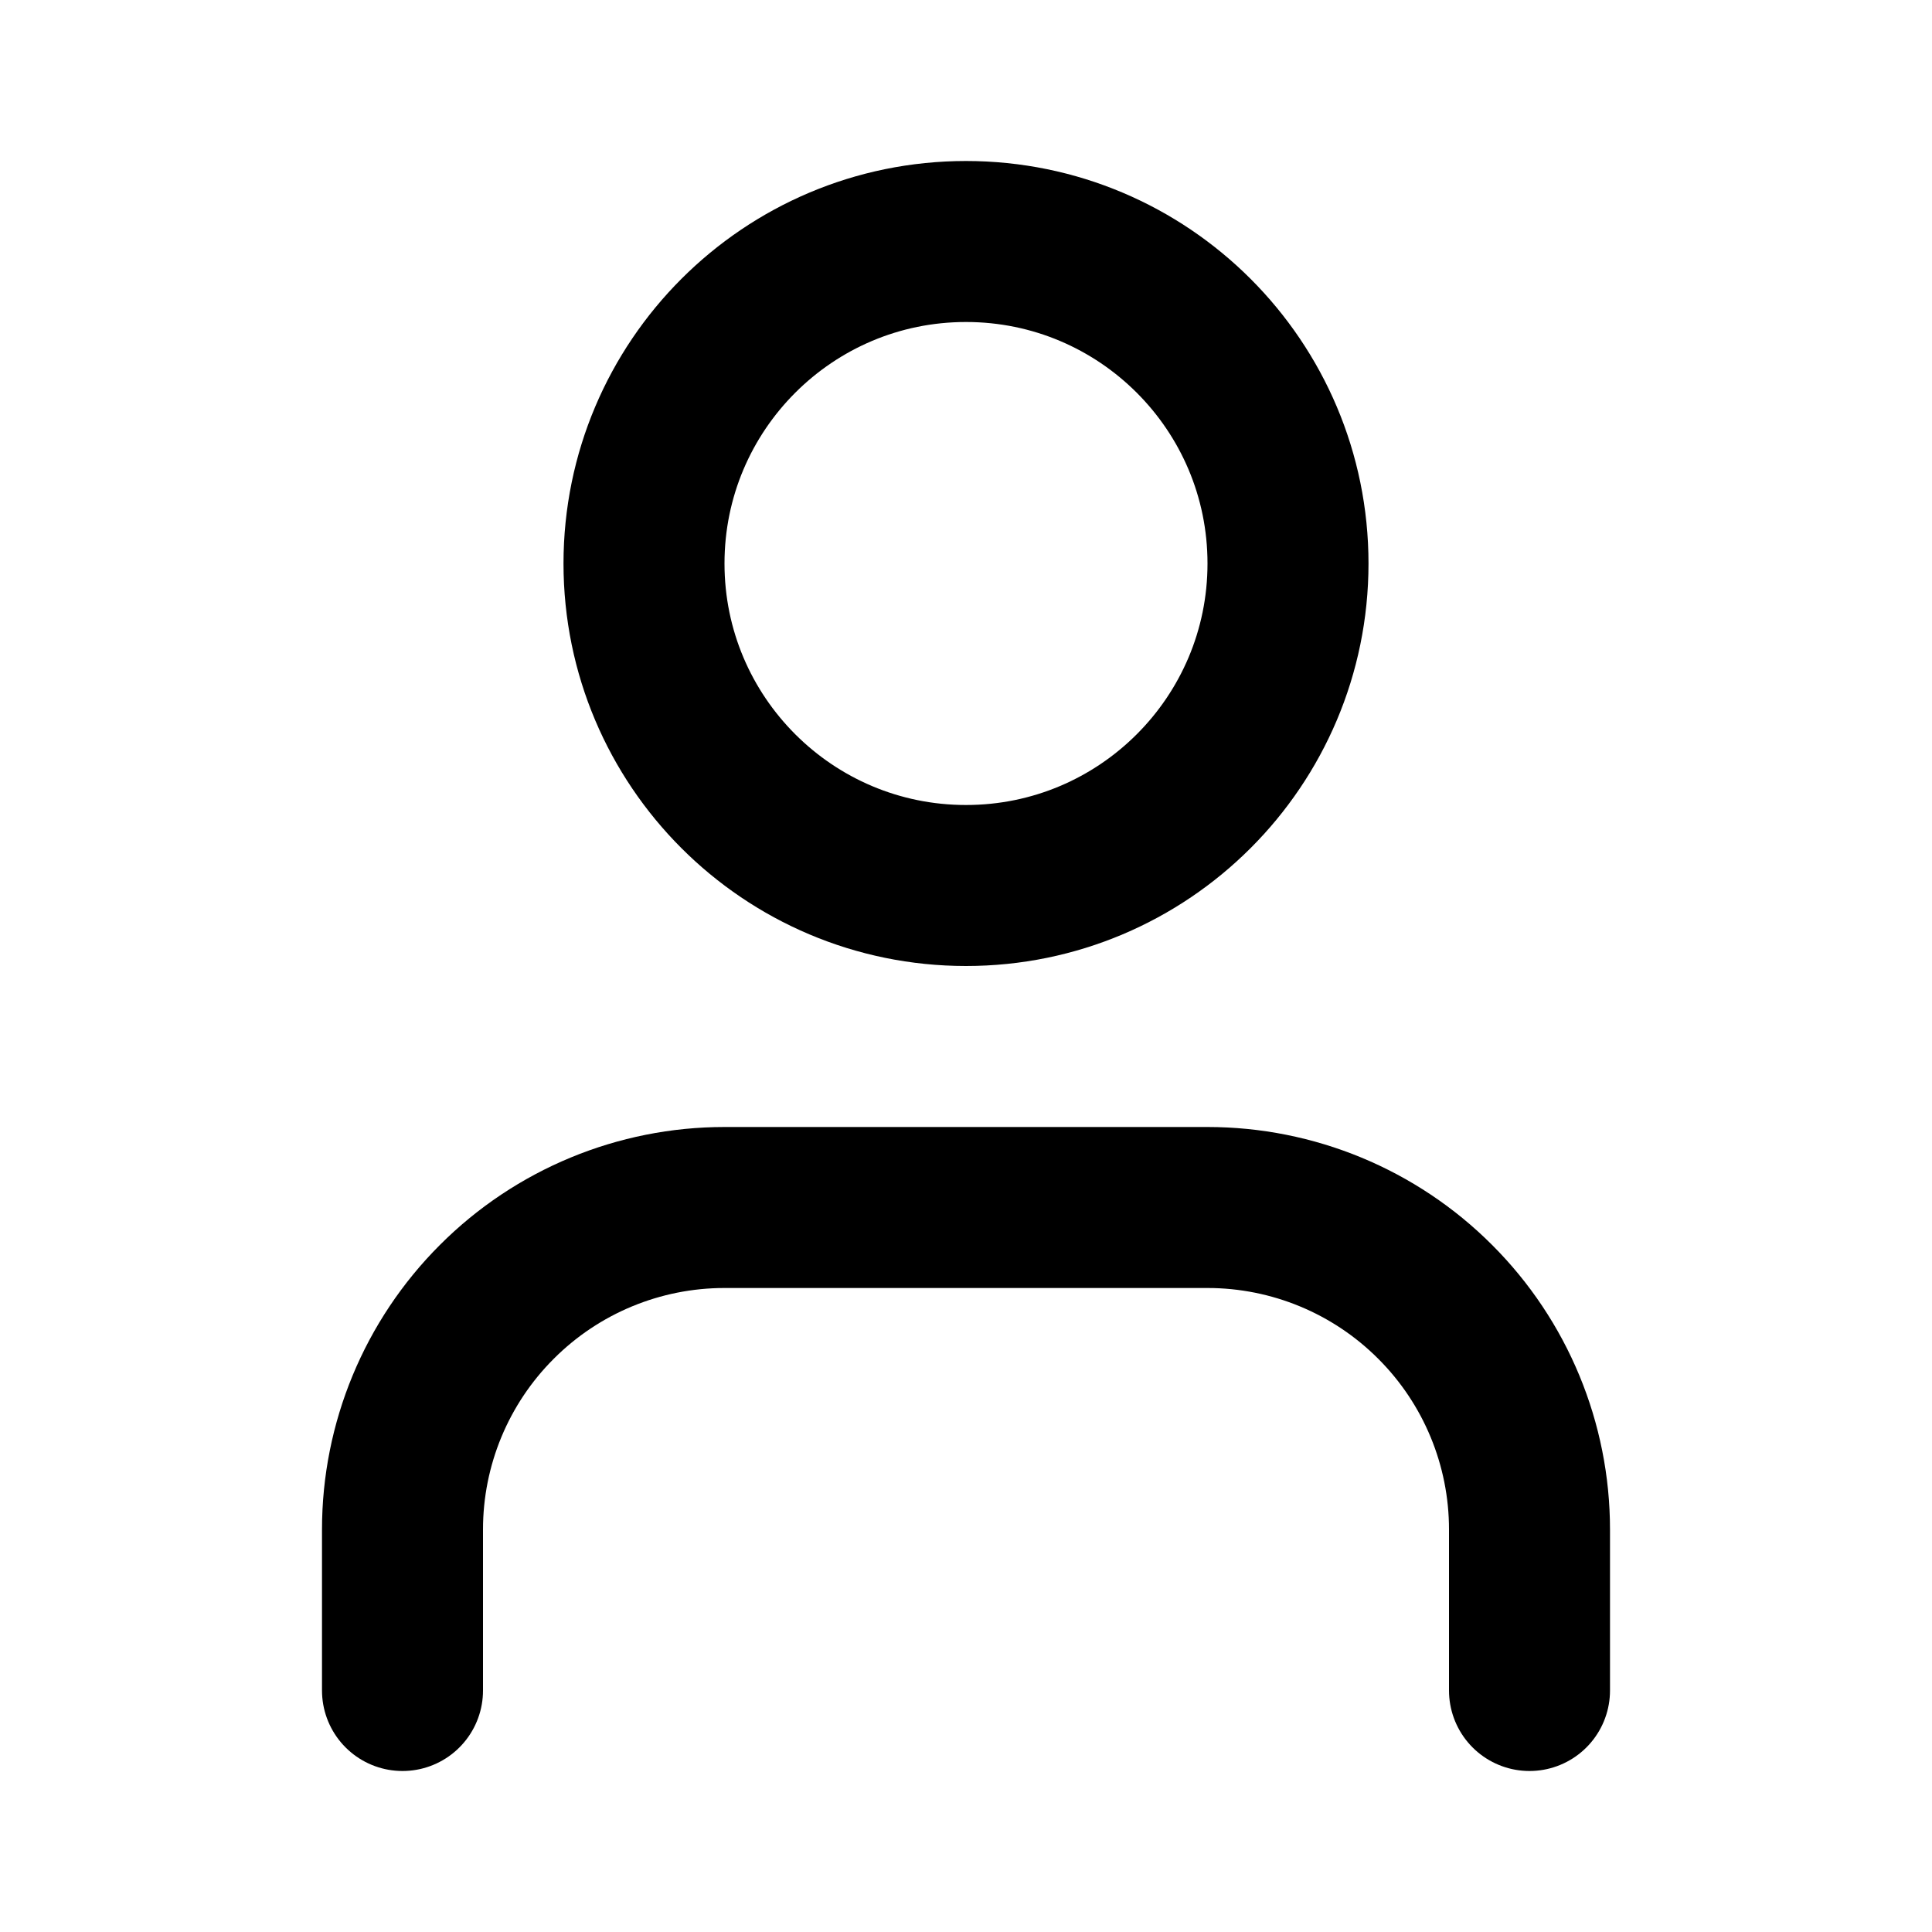
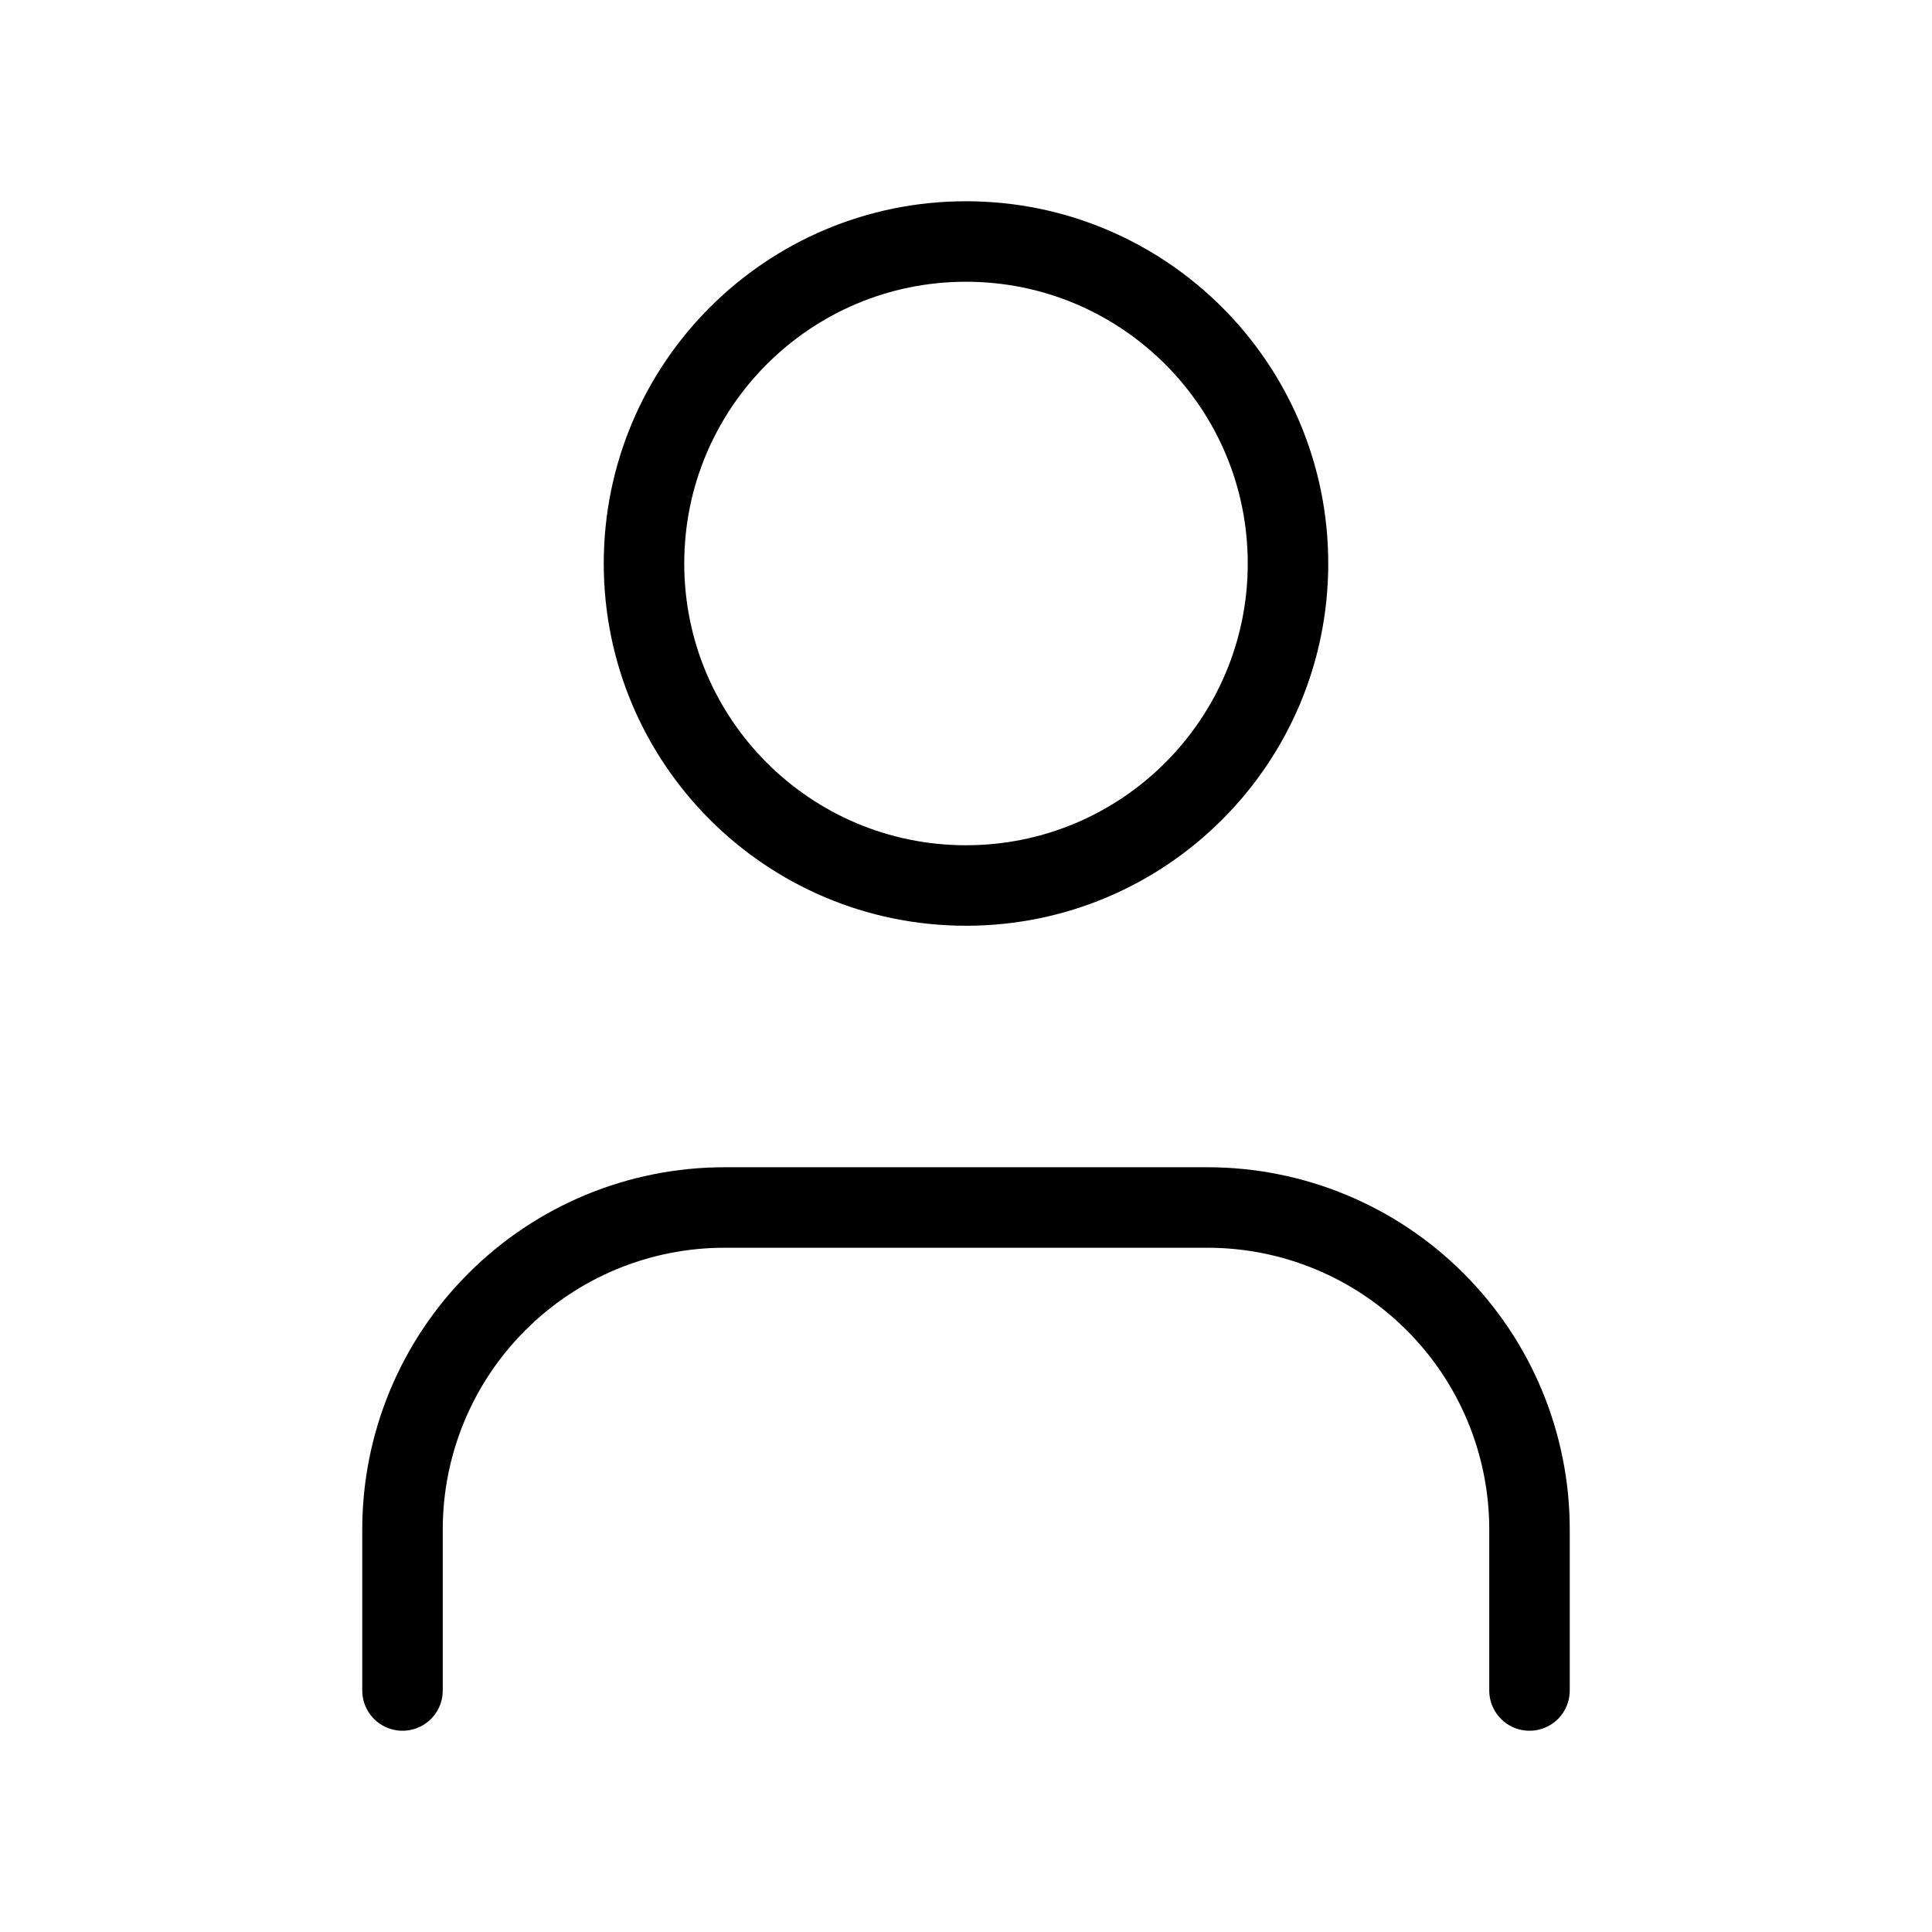
<svg xmlns="http://www.w3.org/2000/svg" viewBox="0 0 24 24" fill="none">
-   <path d="M19 21V19C19 17.939 18.579 16.922 17.828 16.172C17.078 15.421 16.061 15 15 15H9C7.939 15 6.922 15.421 6.172 16.172C5.421 16.922 5 17.939 5 19V21" stroke="currentColor" stroke-width="2" stroke-linecap="round" stroke-linejoin="round" />
-   <path d="M12 11C14.209 11 16 9.209 16 7C16 4.791 14.209 3 12 3C9.791 3 8 4.791 8 7C8 9.209 9.791 11 12 11Z" stroke="currentColor" stroke-width="2" stroke-linecap="round" stroke-linejoin="round" />
+   <path d="M19 21V19C19 17.939 18.579 16.922 17.828 16.172C17.078 15.421 16.061 15 15 15H9C7.939 15 6.922 15.421 6.172 16.172C5.421 16.922 5 17.939 5 19V21" stroke="currentColor" stroke-linecap="round" stroke-linejoin="round" />
+   <path d="M12 11C14.209 11 16 9.209 16 7C16 4.791 14.209 3 12 3C9.791 3 8 4.791 8 7C8 9.209 9.791 11 12 11Z" stroke="currentColor" stroke-linecap="round" stroke-linejoin="round" />
</svg>
